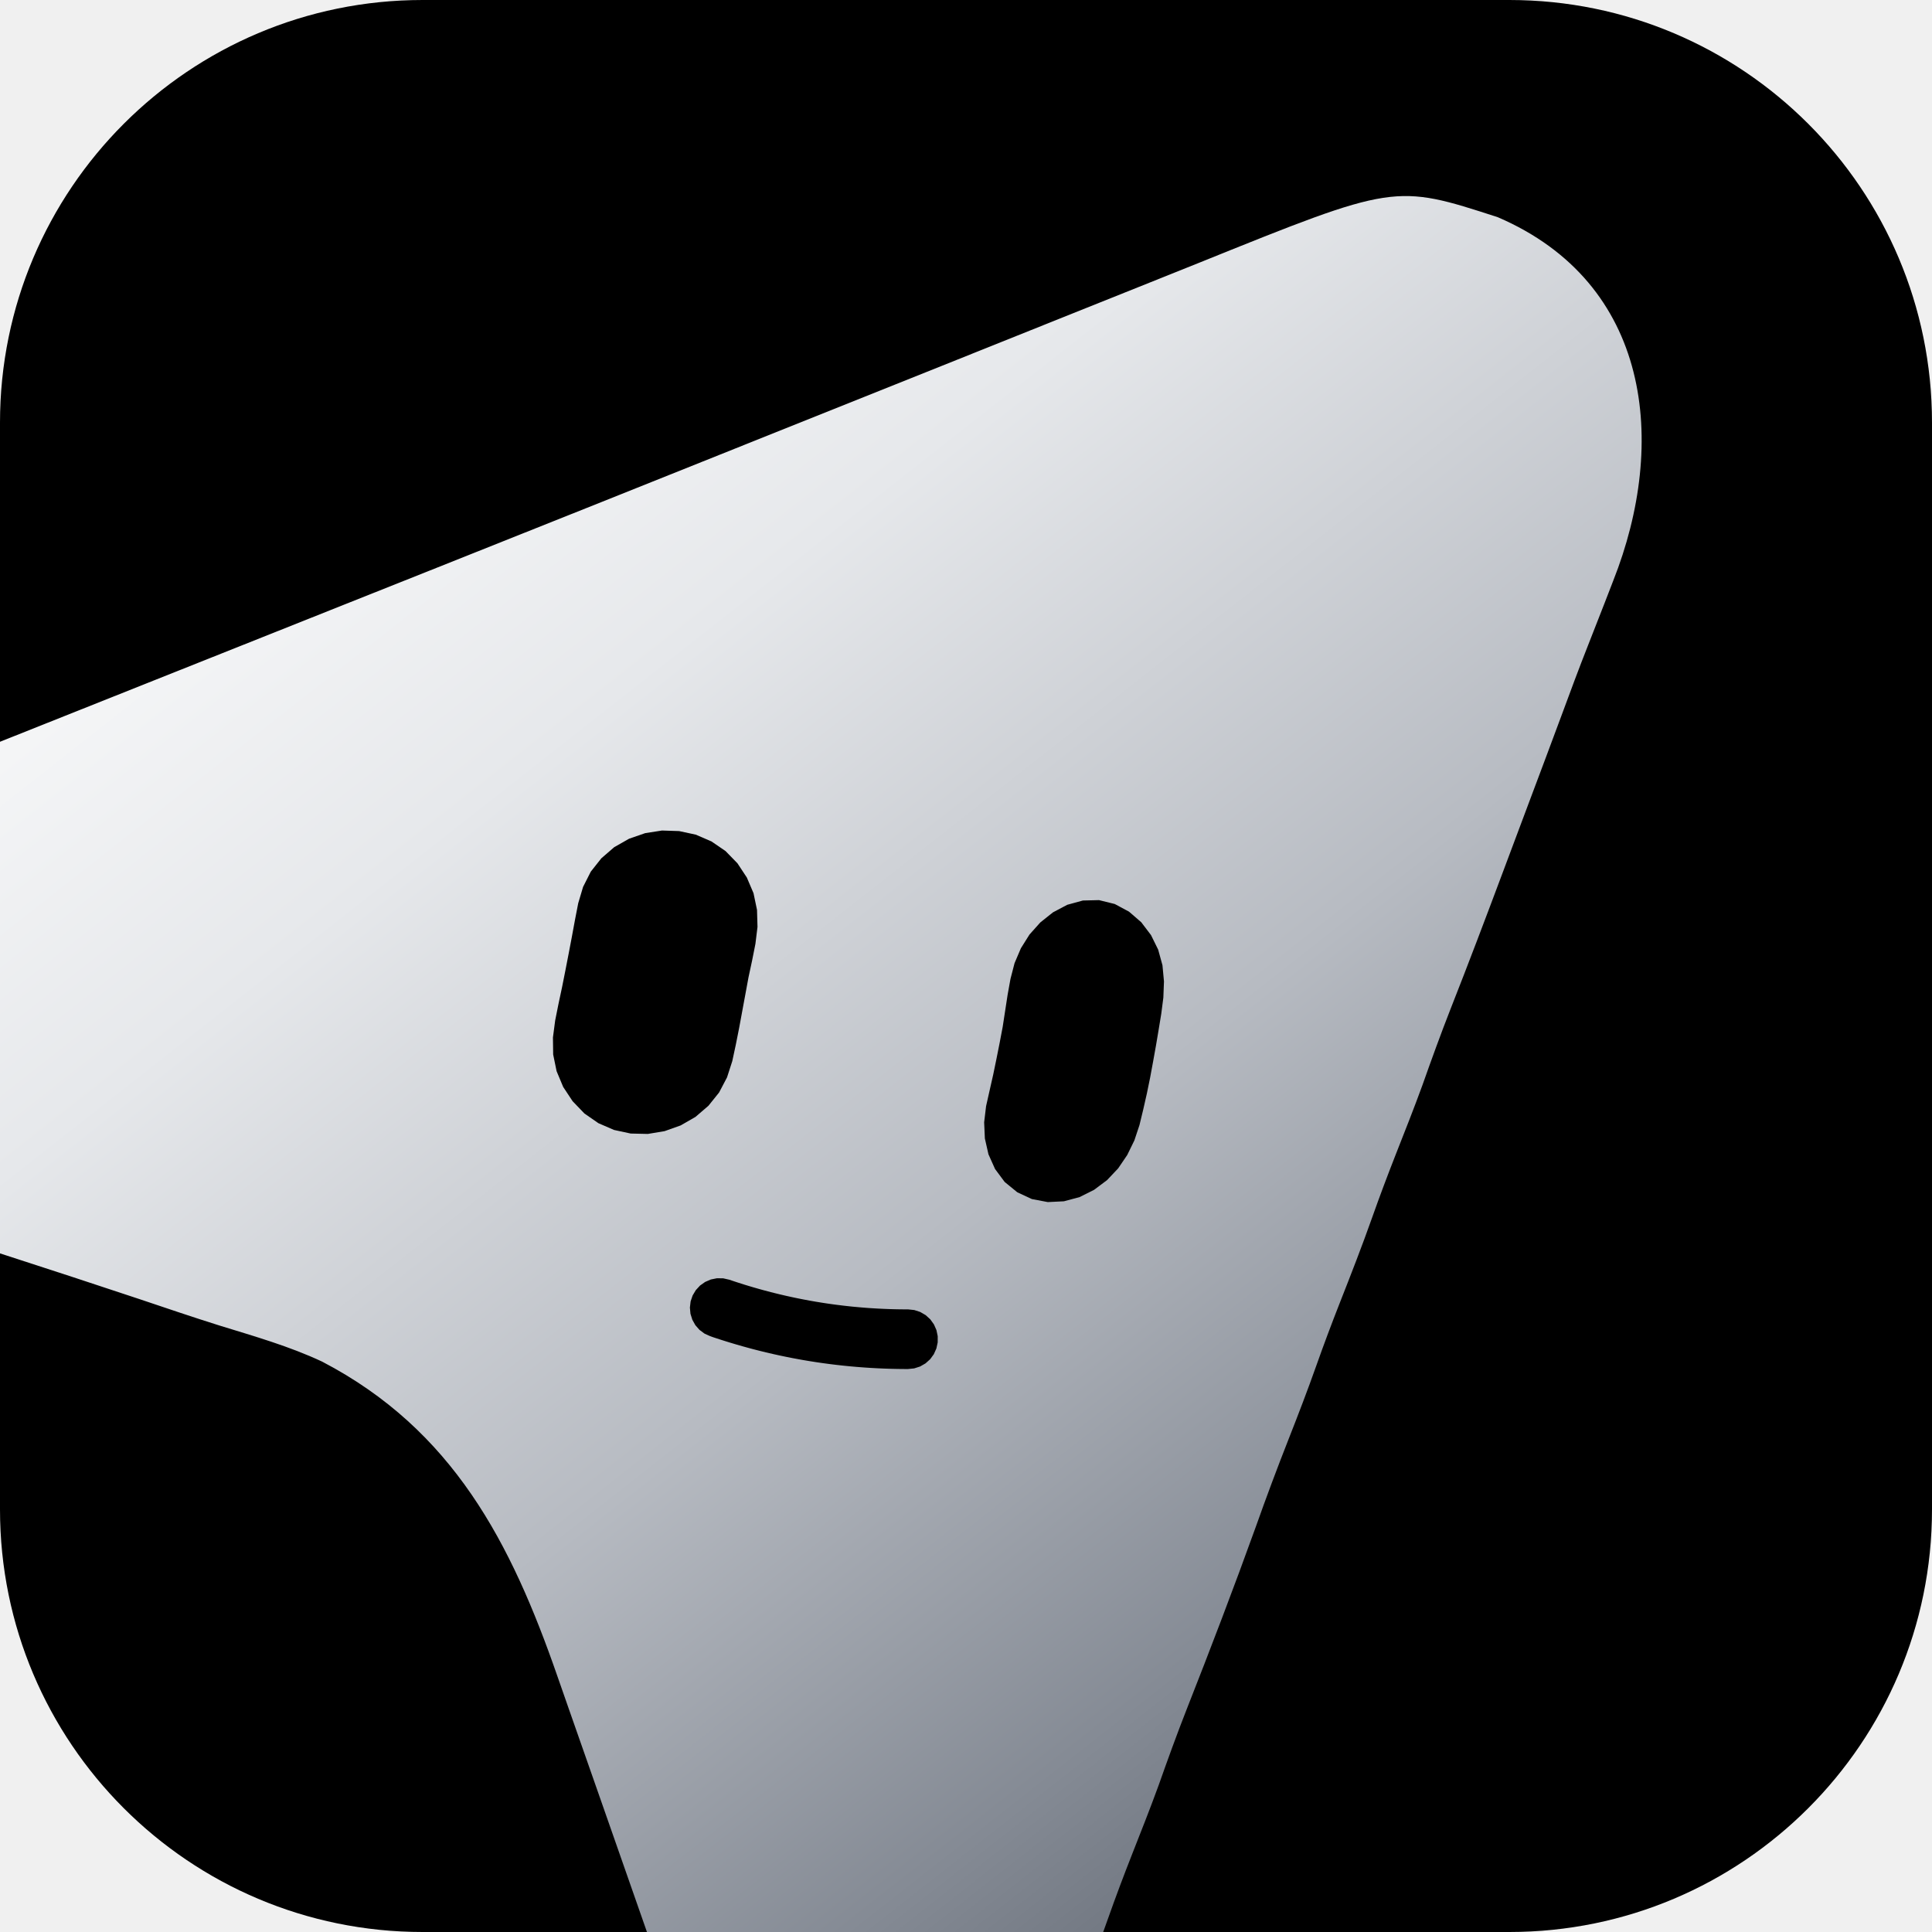
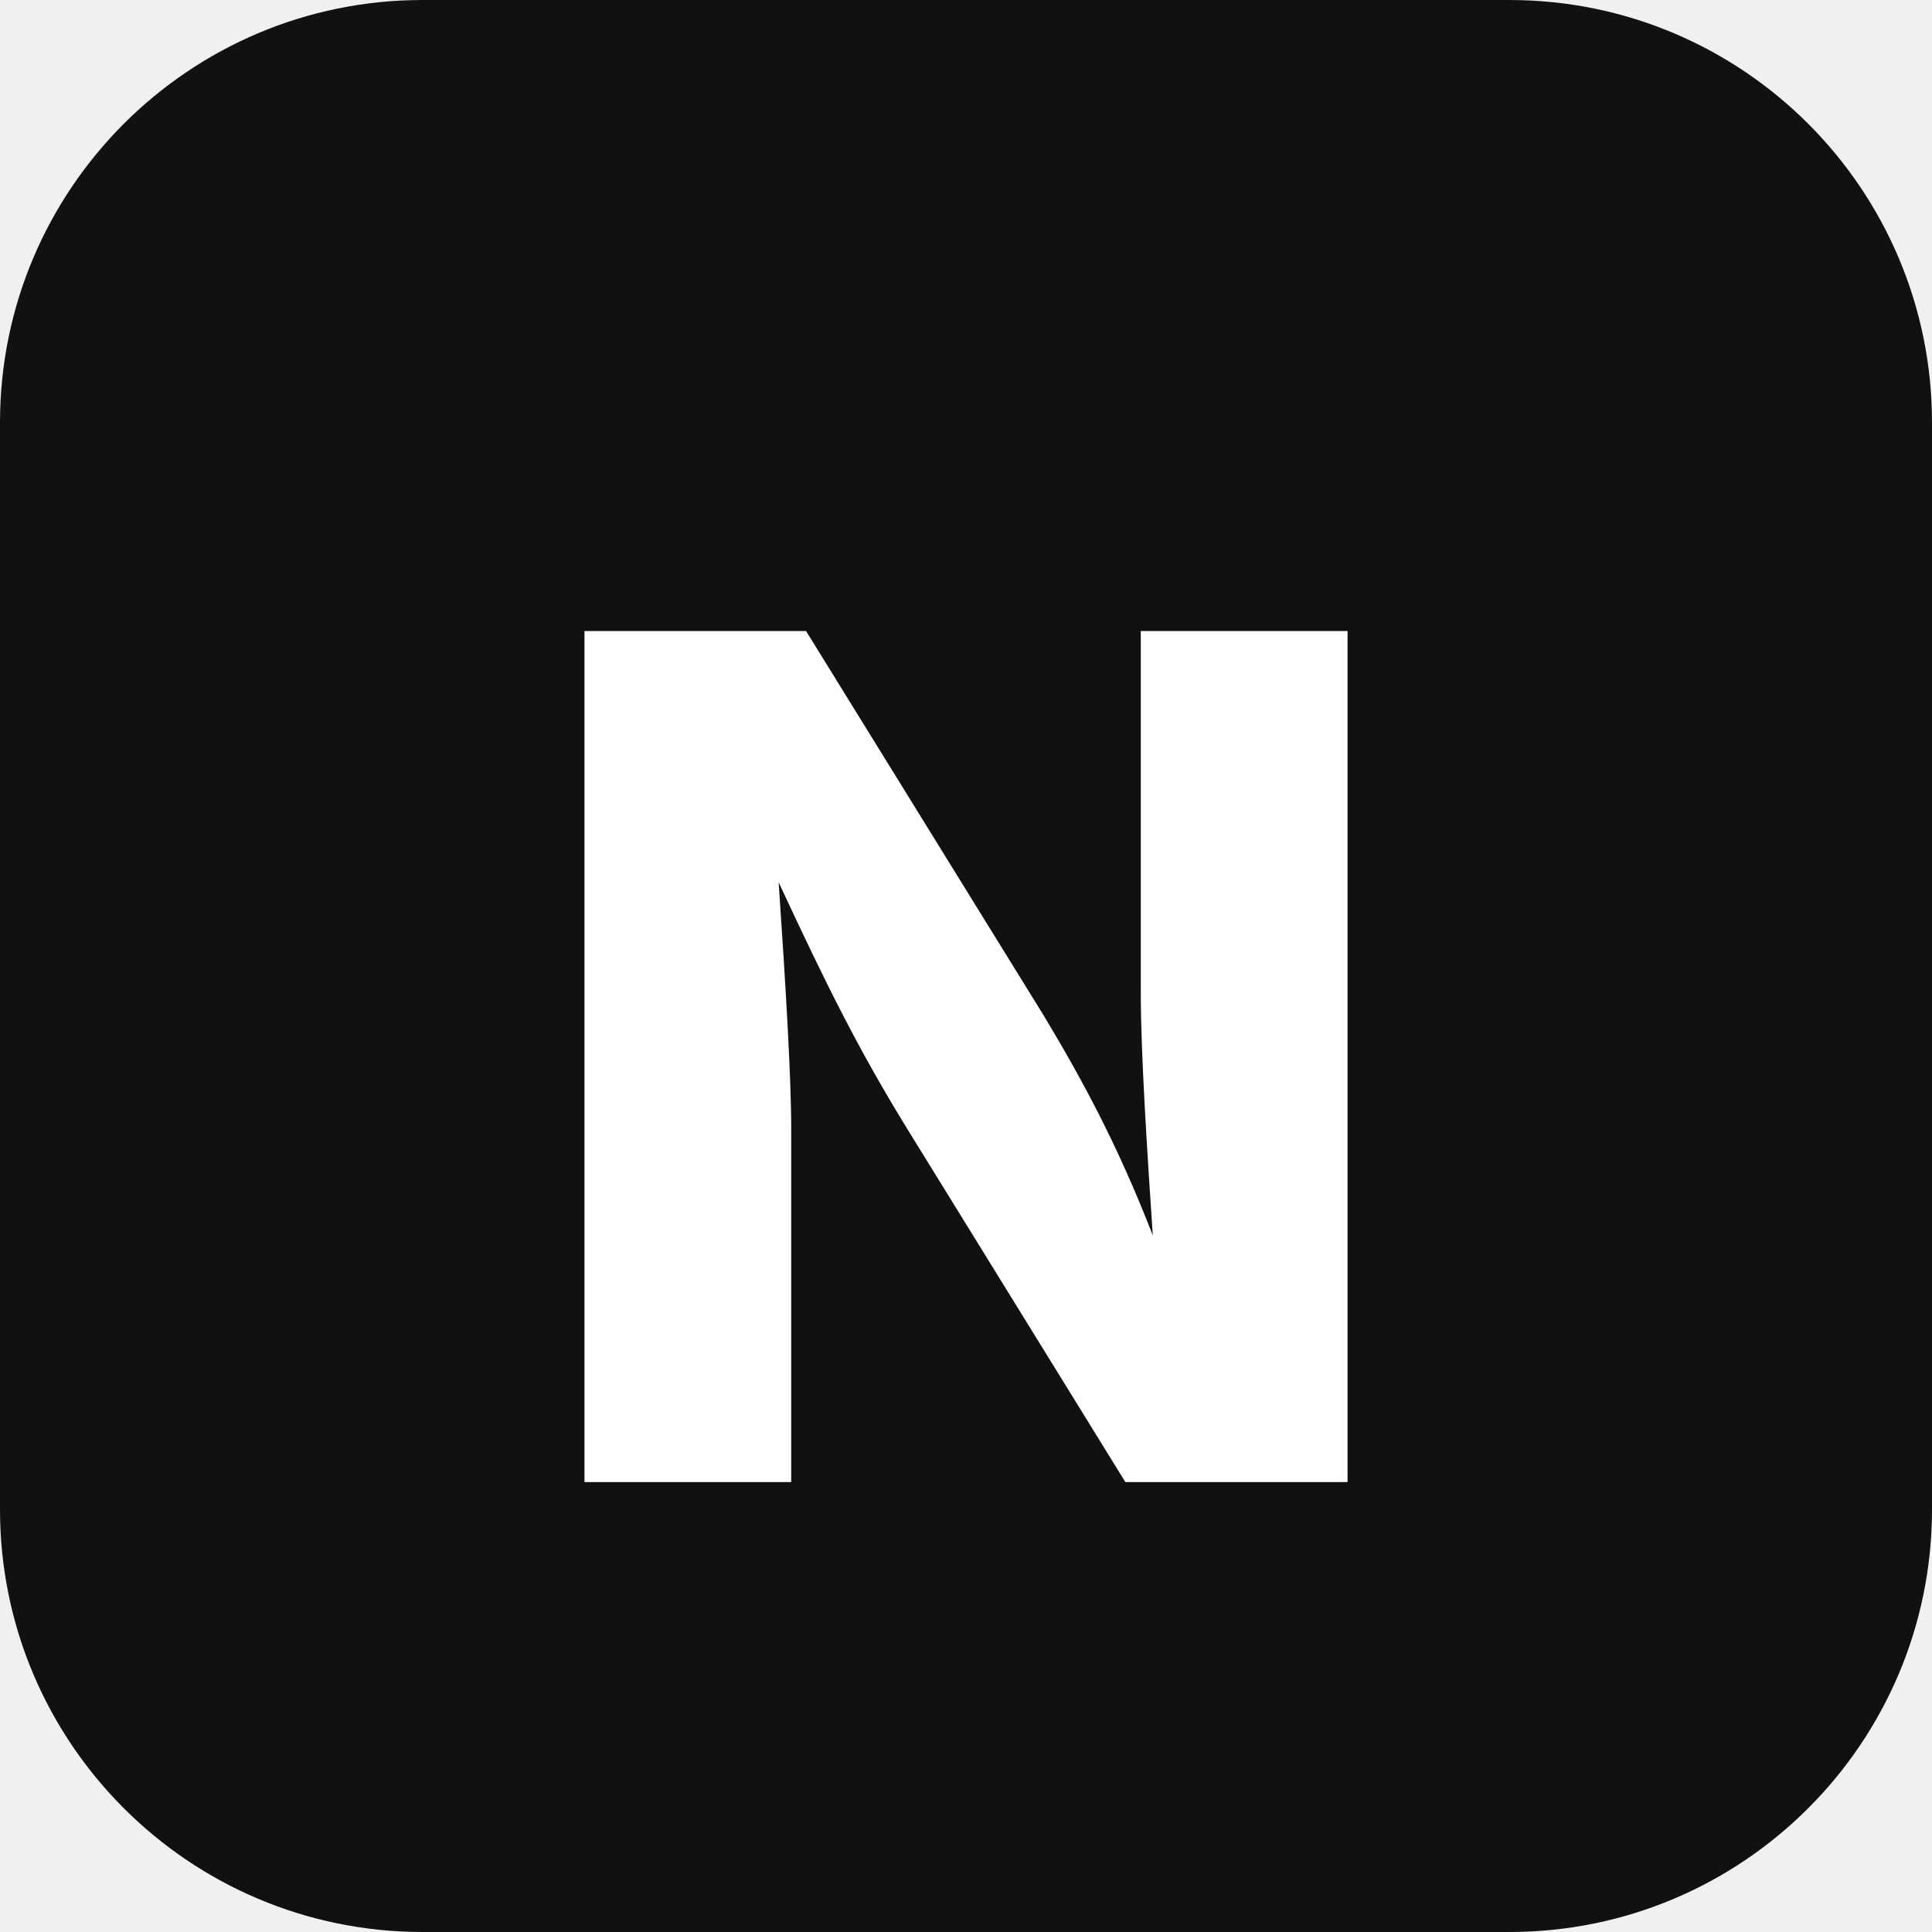
<svg xmlns="http://www.w3.org/2000/svg" viewBox="0 0 1024 1024" role="img" aria-labelledby="title desc">
  <defs>
    <clipPath id="tile">
      <rect width="1024" height="1024" rx="224" />
    </clipPath>
-     <linearGradient id="mascot-grey" x1="18%" y1="10%" x2="84%" y2="94%">
-       <stop offset="0" stop-color="#FFFFFF" />
-       <stop offset="0.28" stop-color="#E6E8EB" />
-       <stop offset="0.58" stop-color="#B7BBC2" />
-       <stop offset="0.82" stop-color="#848A94" />
-       <stop offset="1" stop-color="#5B616B" />
-     </linearGradient>
  </defs>
  <g clip-path="url(#tile)">
-     <rect width="1024" height="1024" fill="#000000" />
-     <path fill="url(#mascot-grey)" fill-rule="evenodd" d="M 855.02 307.86 C 853.52 311.72 852.03 315.58 850.54 319.44 C 847.65 326.93 844.71 334.40 841.76 341.87 C 836.84 354.31 832.20 366.84 827.57 379.39 C 821.95 394.57 816.25 409.71 810.56 424.86 C 805.83 437.46 801.11 450.05 796.40 462.65 C 787.38 486.76 778.27 510.81 768.83 534.76 C 763.60 548.10 758.73 561.55 753.95 575.06 C 749.45 587.42 744.60 599.64 739.78 611.88 C 735.43 622.96 731.25 634.06 727.28 645.28 C 721.93 660.40 716.12 675.31 710.24 690.23 C 705.89 701.30 701.71 712.41 697.74 723.63 C 693.08 736.80 688.09 749.80 682.97 762.80 C 676.91 778.19 671.13 793.65 665.60 809.25 C 653.91 841.70 641.59 873.92 628.95 906.00 C 623.71 919.35 618.85 932.79 614.07 946.31 C 609.57 958.67 604.72 970.89 599.90 983.13 C 595.55 994.20 591.37 1005.31 587.40 1016.53 C 553.14 1112.62 553.14 1112.62 516.31 1130.67 C 484.93 1144.17 457.26 1148.81 424.19 1137.67 C 400.29 1127.05 375.46 1112.10 364.88 1086.92 C 364.25 1085.10 363.61 1083.28 362.96 1081.41 C 362.22 1079.31 361.48 1077.21 360.72 1075.05 C 359.54 1071.62 359.54 1071.62 358.33 1068.13 C 357.48 1065.70 356.63 1063.28 355.75 1060.79 C 353.91 1055.53 352.07 1050.26 350.24 1045.00 C 347.33 1036.64 344.40 1028.28 341.47 1019.93 C 333.12 996.17 324.81 972.41 316.52 948.64 C 311.44 934.09 306.34 919.55 301.23 905.02 C 299.29 899.50 297.37 893.99 295.45 888.47 C 270.91 817.76 240.19 757.92 170.76 721.70 C 153.30 713.50 134.62 708.21 116.24 702.53 C 101.98 698.05 87.84 693.23 73.67 688.47 C 50.38 680.71 27.06 673.07 3.70 665.52 C -1.79 663.74 -7.29 661.95 -12.78 660.17 C -23.39 656.72 -34.01 653.33 -44.64 649.96 C -82.46 637.86 -119.55 625.93 -140.31 589.31 C -154.81 554.43 -162.14 524.71 -148.01 488.11 C -134.11 458.09 -112.06 437.84 -81.52 425.66 C -78.53 424.47 -75.54 423.27 -72.47 422.04 C -69.20 420.74 -65.93 419.44 -62.56 418.10 C -59.04 416.70 -55.53 415.30 -52.02 413.89 C -42.38 410.04 -32.74 406.21 -23.10 402.37 C -12.74 398.25 -2.38 394.11 7.98 389.97 C 32.87 380.04 57.78 370.12 82.69 360.20 C 94.40 355.54 106.10 350.87 117.81 346.21 C 121.30 344.82 121.30 344.82 124.87 343.40 C 129.59 341.52 134.31 339.63 139.04 337.75 C 150.99 332.99 162.93 328.23 174.88 323.47 C 177.26 322.52 179.65 321.57 182.10 320.59 C 196.72 314.77 211.34 308.95 225.96 303.13 C 287.71 278.54 349.42 253.88 411.11 229.15 C 439.23 217.88 467.36 206.64 495.49 195.39 C 518.02 186.39 540.53 177.37 563.04 168.32 C 578.42 162.13 593.81 155.98 609.20 149.84 C 618.02 146.33 626.84 142.80 635.64 139.24 C 739.26 97.41 739.26 97.41 793.85 115.12 C 875.04 150.01 884.06 234.58 855.02 307.86 Z M 350.90 440.19 L 359.96 440.49 L 368.77 442.38 L 377.08 445.97 L 384.54 451.07 L 390.86 457.56 L 395.84 465.11 L 399.38 473.41 L 401.23 482.26 L 401.49 491.28 L 400.39 500.26 L 398.62 509.16 L 396.72 518.01 L 395.08 526.90 L 393.43 535.80 L 391.79 544.69 L 390.02 553.59 L 388.12 562.44 L 385.34 571.04 L 381.13 579.05 L 375.48 586.09 L 368.61 591.99 L 360.77 596.50 L 352.25 599.53 L 343.36 601.01 L 334.29 600.80 L 325.44 598.90 L 317.18 595.32 L 309.76 590.18 L 303.48 583.64 L 298.50 576.10 L 295.01 567.75 L 293.19 558.90 L 293.07 549.88 L 294.25 540.90 L 296.02 532.05 L 297.91 523.19 L 299.68 514.30 L 301.41 505.40 L 303.10 496.51 L 304.74 487.62 L 306.47 478.72 L 309.04 470.08 L 313.13 461.99 L 318.74 454.90 L 325.57 449.00 L 333.45 444.53 L 341.97 441.58 Z M 582.49 477.08 L 590.84 479.14 L 598.39 483.19 L 604.88 488.80 L 610.06 495.62 L 613.86 503.34 L 616.13 511.60 L 616.93 520.16 L 616.60 528.76 L 615.50 537.27 L 614.11 545.75 L 612.68 554.22 L 611.16 562.69 L 609.60 571.12 L 607.87 579.55 L 605.97 587.94 L 603.95 596.29 L 601.25 604.42 L 597.46 612.18 L 592.65 619.26 L 586.75 625.50 L 579.88 630.64 L 572.21 634.48 L 563.90 636.71 L 555.35 637.13 L 546.92 635.53 L 539.16 631.91 L 532.50 626.47 L 527.40 619.60 L 523.90 611.80 L 522.00 603.41 L 521.62 594.85 L 522.64 586.30 L 524.53 577.91 L 526.43 569.52 L 528.16 561.13 L 529.84 552.70 L 531.45 544.23 L 532.75 535.75 L 534.06 527.24 L 535.58 518.81 L 537.73 510.50 L 541.10 502.58 L 545.65 495.33 L 551.38 488.92 L 558.09 483.57 L 565.67 479.56 L 573.94 477.29 Z M 376.40 708.21 L 378.08 708.79 L 379.81 709.36 L 381.54 709.92 L 383.28 710.48 L 385.01 711.02 L 386.75 711.56 L 388.49 712.08 L 390.23 712.60 L 391.97 713.10 L 393.72 713.60 L 395.46 714.08 L 397.21 714.56 L 398.96 715.03 L 400.71 715.48 L 402.47 715.93 L 404.22 716.36 L 405.98 716.79 L 407.74 717.20 L 409.50 717.61 L 411.26 718.00 L 413.02 718.39 L 414.79 718.76 L 416.56 719.13 L 418.33 719.48 L 420.10 719.83 L 421.87 720.16 L 423.65 720.49 L 425.42 720.81 L 427.20 721.11 L 428.98 721.41 L 430.76 721.69 L 432.54 721.97 L 434.33 722.23 L 436.11 722.49 L 437.90 722.73 L 439.69 722.97 L 441.48 723.19 L 443.28 723.41 L 445.07 723.61 L 446.87 723.81 L 448.66 723.99 L 450.46 724.17 L 452.26 724.33 L 454.07 724.49 L 455.87 724.63 L 457.68 724.77 L 459.48 724.89 L 461.29 725.01 L 463.10 725.11 L 464.91 725.21 L 466.73 725.29 L 468.54 725.37 L 470.36 725.43 L 472.17 725.49 L 473.99 725.53 L 475.81 725.57 L 477.63 725.59 L 479.46 725.61 L 481.24 725.61 L 481.24 725.61 L 484.53 725.28 L 487.67 724.27 L 490.54 722.62 L 493.00 720.42 L 494.95 717.75 L 496.30 714.73 L 497.00 711.50 L 497.01 708.20 L 496.33 704.96 L 494.99 701.94 L 493.06 699.26 L 490.61 697.04 L 487.75 695.38 L 484.61 694.35 L 481.33 694.00 L 481.33 694.00 L 479.63 694.00 L 477.98 693.98 L 476.33 693.96 L 474.69 693.93 L 473.04 693.89 L 471.40 693.84 L 469.76 693.78 L 468.12 693.71 L 466.48 693.63 L 464.84 693.55 L 463.21 693.45 L 461.58 693.35 L 459.95 693.24 L 458.32 693.11 L 456.69 692.98 L 455.06 692.84 L 453.44 692.69 L 451.82 692.54 L 450.19 692.37 L 448.57 692.19 L 446.96 692.01 L 445.34 691.81 L 443.72 691.61 L 442.11 691.40 L 440.50 691.18 L 438.89 690.95 L 437.28 690.71 L 435.67 690.46 L 434.07 690.20 L 432.46 689.94 L 430.86 689.66 L 429.26 689.38 L 427.66 689.08 L 426.06 688.78 L 424.47 688.47 L 422.87 688.15 L 421.28 687.82 L 419.68 687.48 L 418.09 687.13 L 416.50 686.78 L 414.92 686.41 L 413.33 686.04 L 411.75 685.65 L 410.16 685.26 L 408.58 684.86 L 407.00 684.45 L 405.42 684.03 L 403.84 683.60 L 402.26 683.16 L 400.69 682.71 L 399.11 682.26 L 397.54 681.79 L 395.97 681.32 L 394.40 680.84 L 392.83 680.34 L 391.26 679.84 L 389.70 679.33 L 388.13 678.81 L 386.53 678.27 L 386.53 678.27 L 383.31 677.54 L 380.00 677.50 L 376.76 678.15 L 373.73 679.46 L 371.03 681.37 L 368.79 683.80 L 367.10 686.64 L 366.04 689.77 L 365.66 693.05 L 365.96 696.34 L 366.95 699.49 L 368.56 702.38 L 370.74 704.86 L 373.39 706.83 L 376.40 708.21 Z" />
+     <rect width="1024" height="1024" fill="#111111" />
+     <text x="512" y="560" text-anchor="middle" dominant-baseline="central" font-family="system-ui,-apple-system,sans-serif" font-weight="800" font-size="620" fill="#ffffff" letter-spacing="-0.02em">N</text>
  </g>
</svg>
